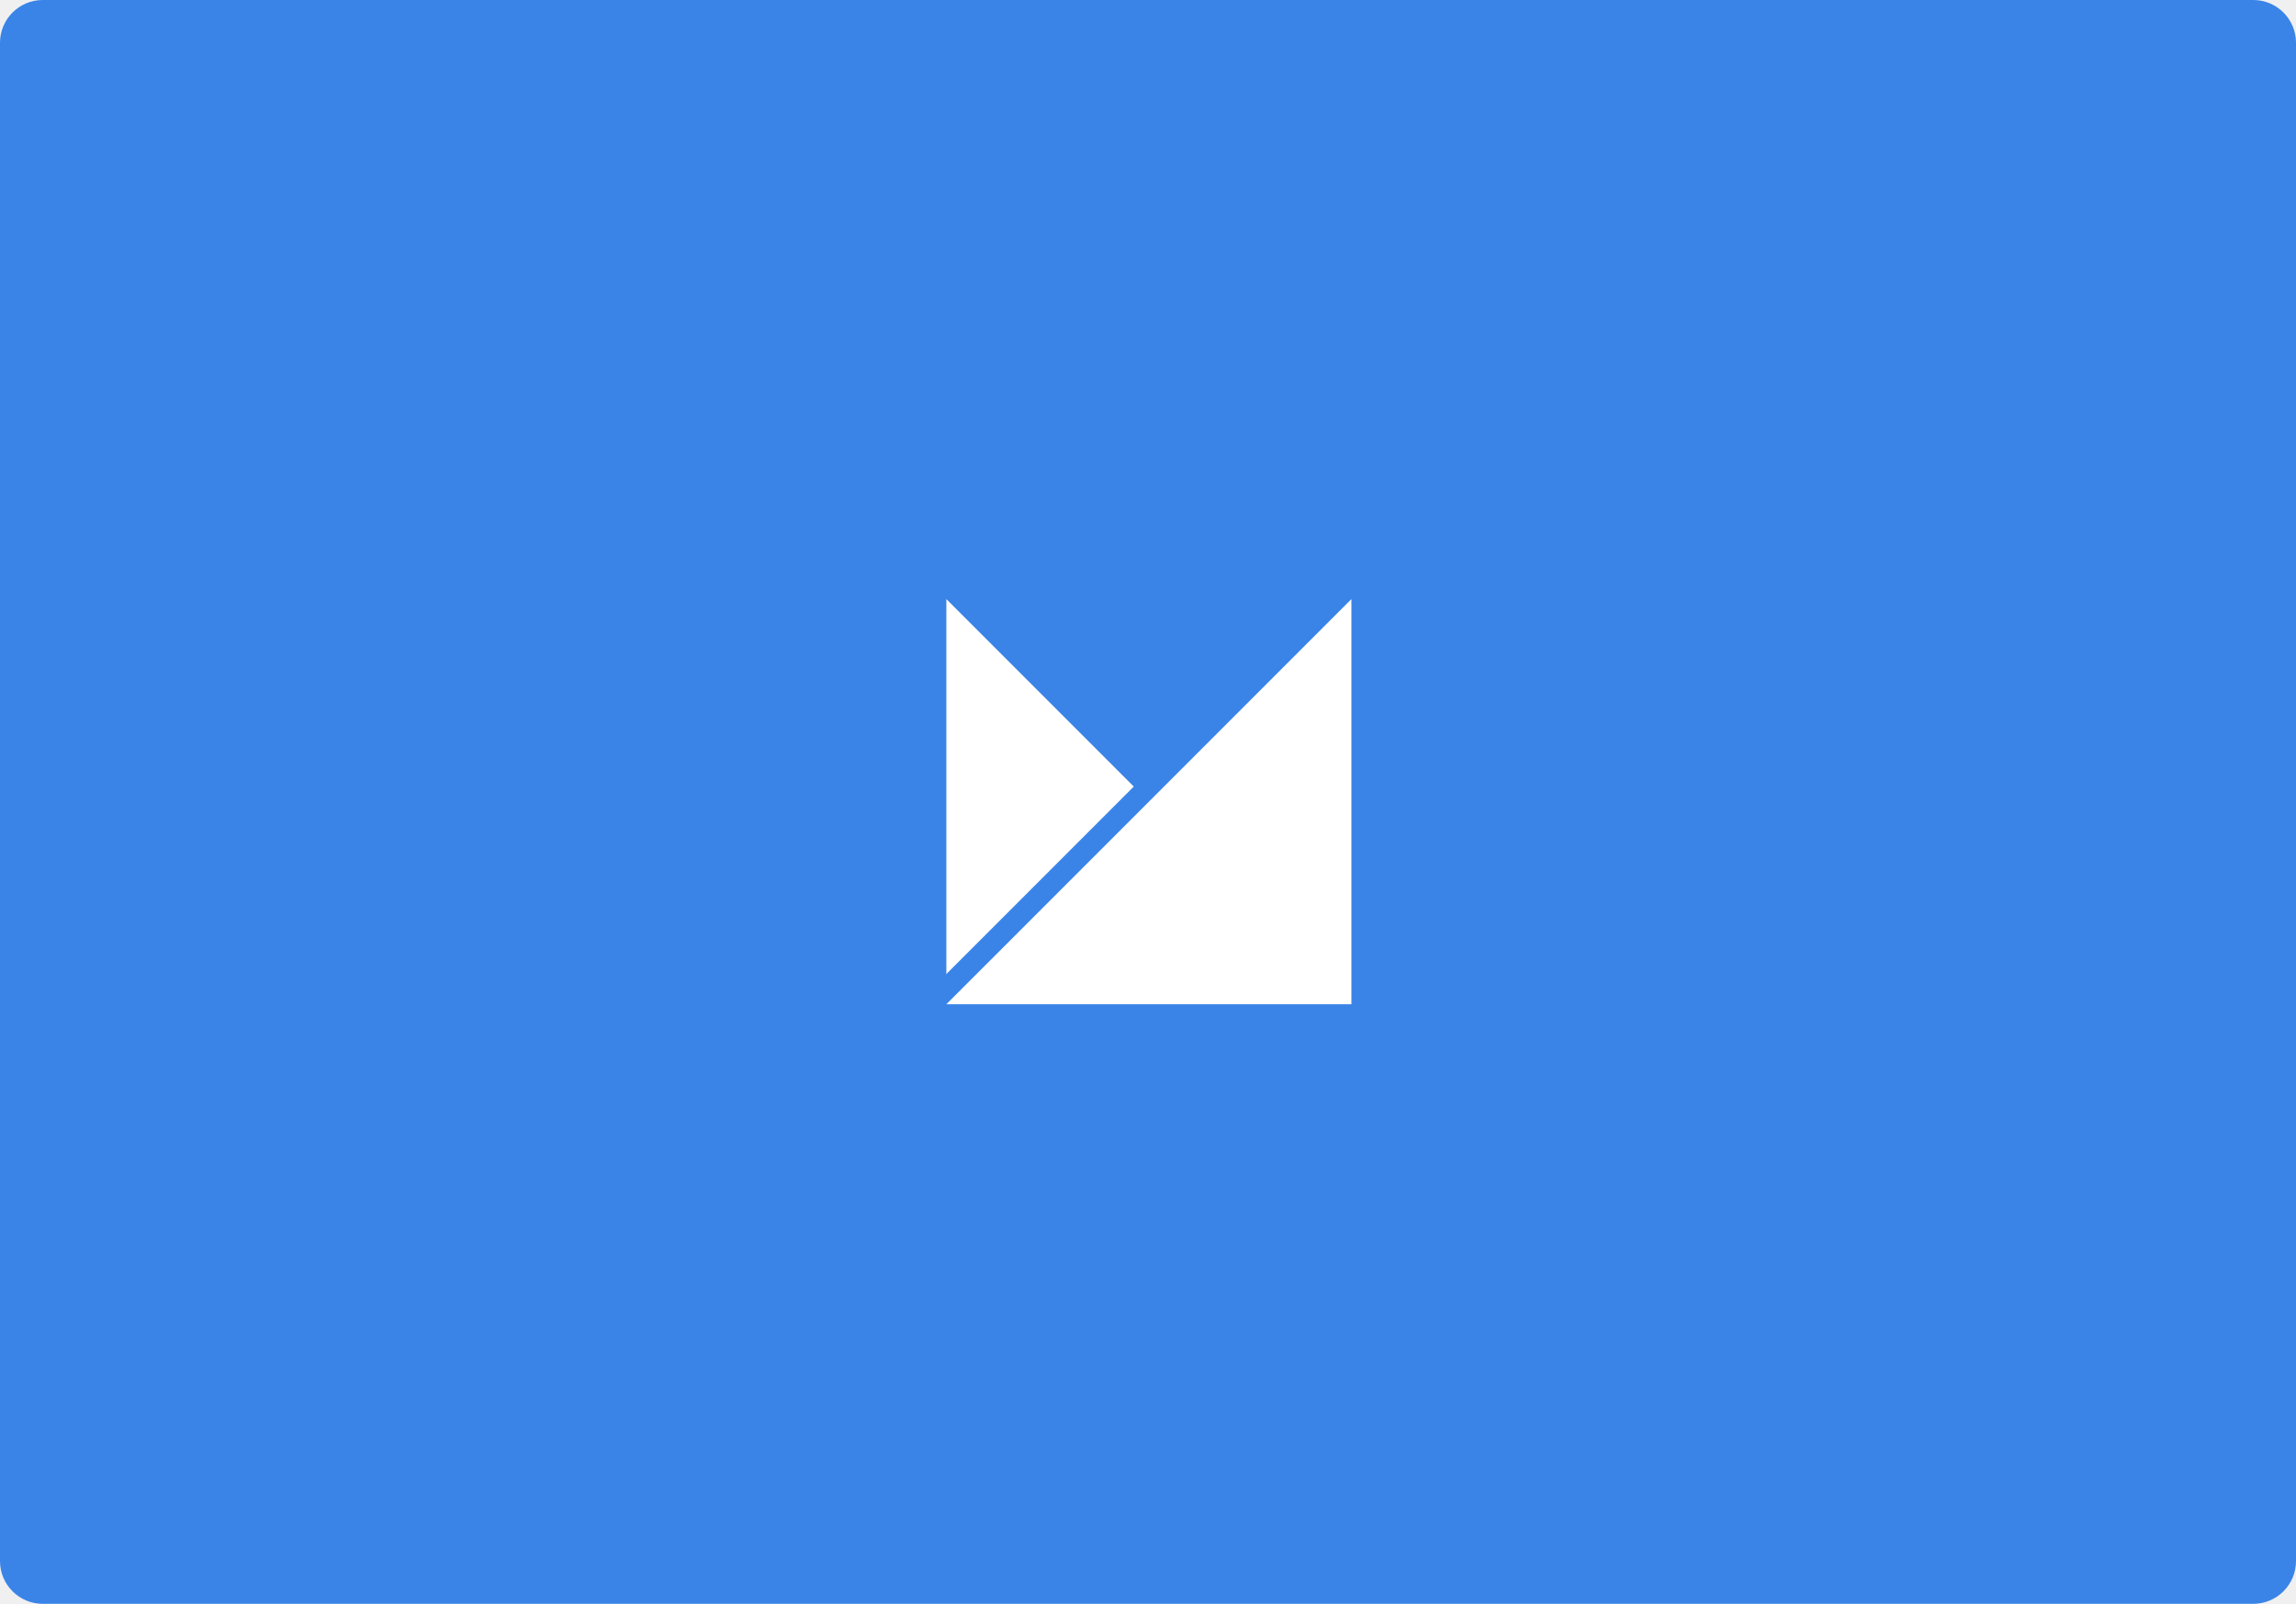
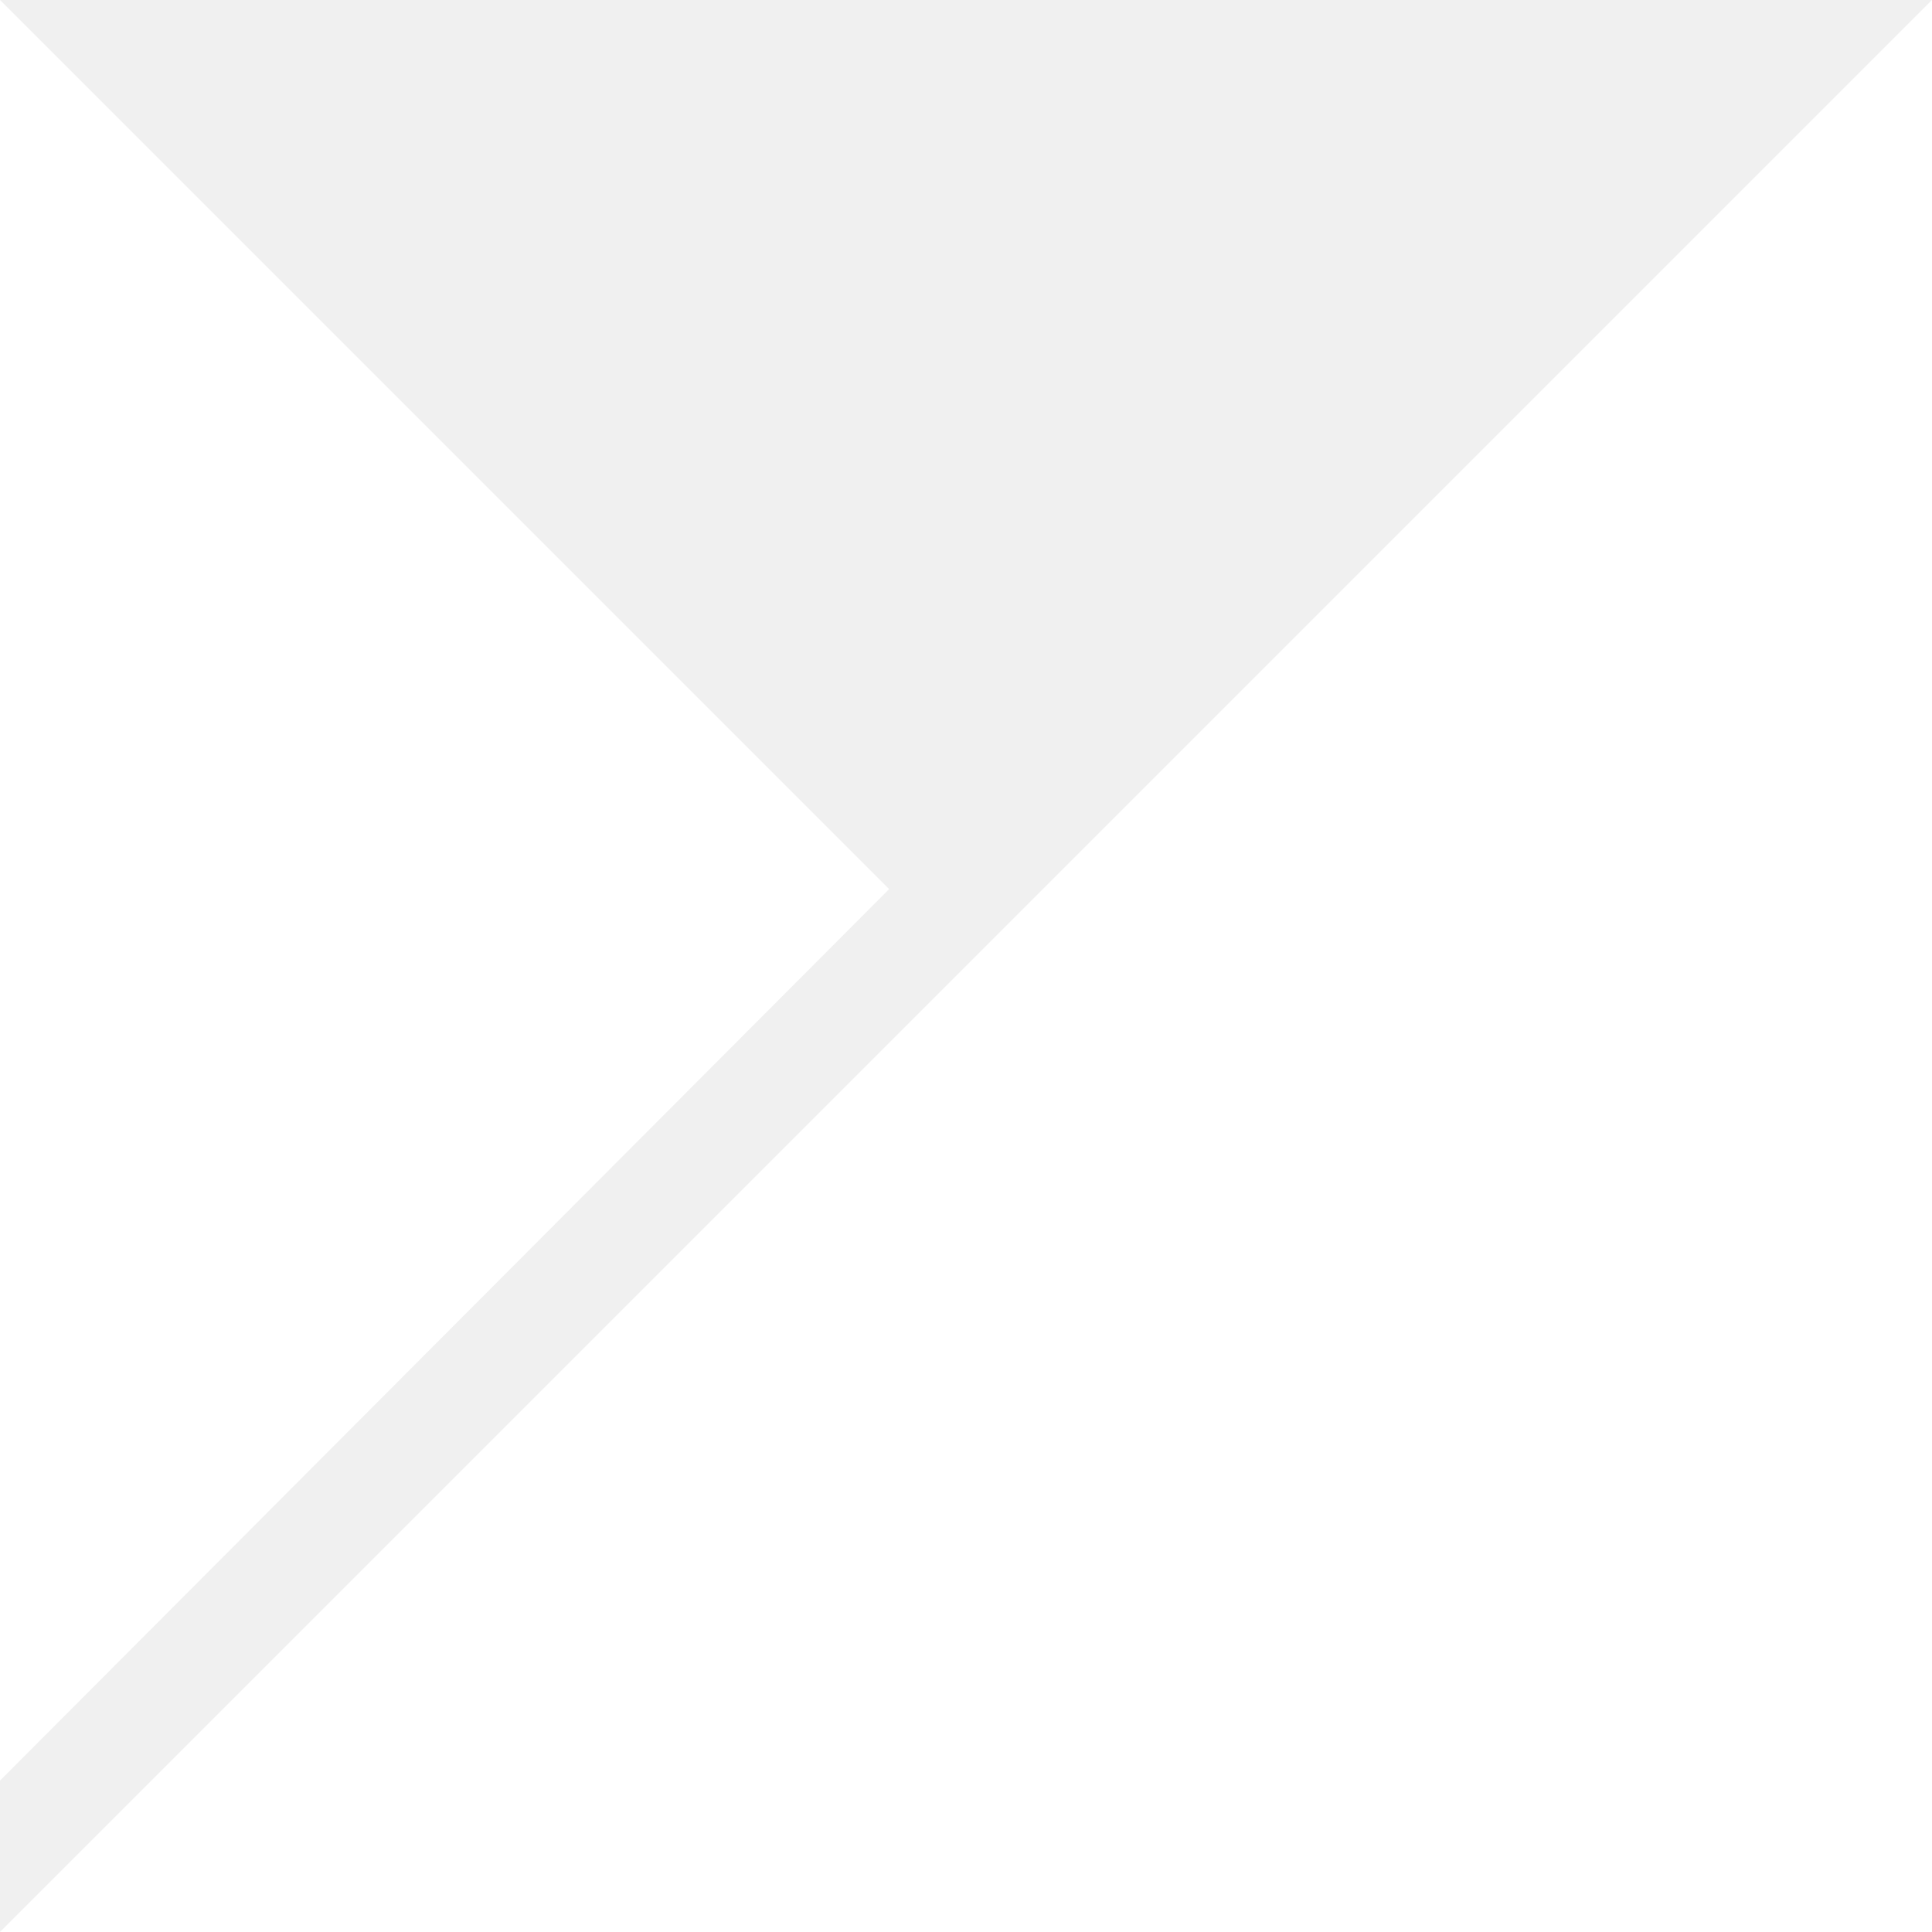
- <svg xmlns="http://www.w3.org/2000/svg" width="537" height="375" viewBox="0 0 537 375">
-   <g transform="translate(0 -0.25)">
-     <rect width="537" height="375" rx="10" transform="translate(0 0.25)" fill="#3a84e7" />
-     <g transform="translate(221.339 140.328)">
-       <path d="M0,0,94.733,94.733H0Z" fill="#fff" />
-       <g fill="#fff">
-         <path d="M 97.233 97.233 L 94.733 97.233 L -7.81249980263965e-07 97.233 L -6.036 97.233 L -1.768 92.966 L 92.966 -1.768 L 97.233 -6.036 L 97.233 -7.81249980263965e-07 L 97.233 94.733 L 97.233 97.233 Z" stroke="none" />
-         <path d="M 94.733 0 L 0 94.733 L 94.733 94.733 L 94.733 0 M 99.733 -12.071 L 99.733 0 L 99.733 94.733 L 99.733 99.733 L 94.733 99.733 L 0 99.733 L -12.071 99.733 L -3.536 91.198 L 91.198 -3.536 L 99.733 -12.071 Z" stroke="none" fill="#3a84e7" />
-       </g>
-     </g>
-   </g>
+ <svg xmlns="http://www.w3.org/2000/svg" id="Group_40" data-name="Group 40" width="75.166" height="75.166" viewBox="0 0 75.166 75.166">
+   <path id="Path_3" data-name="Path 3" d="M0,0,34.592,34.592,0,69.277Z" fill="#fff" />
+   <path id="Path_4" data-name="Path 4" d="M75.166,0,0,75.166H75.166Z" fill="#fff" />
</svg>
